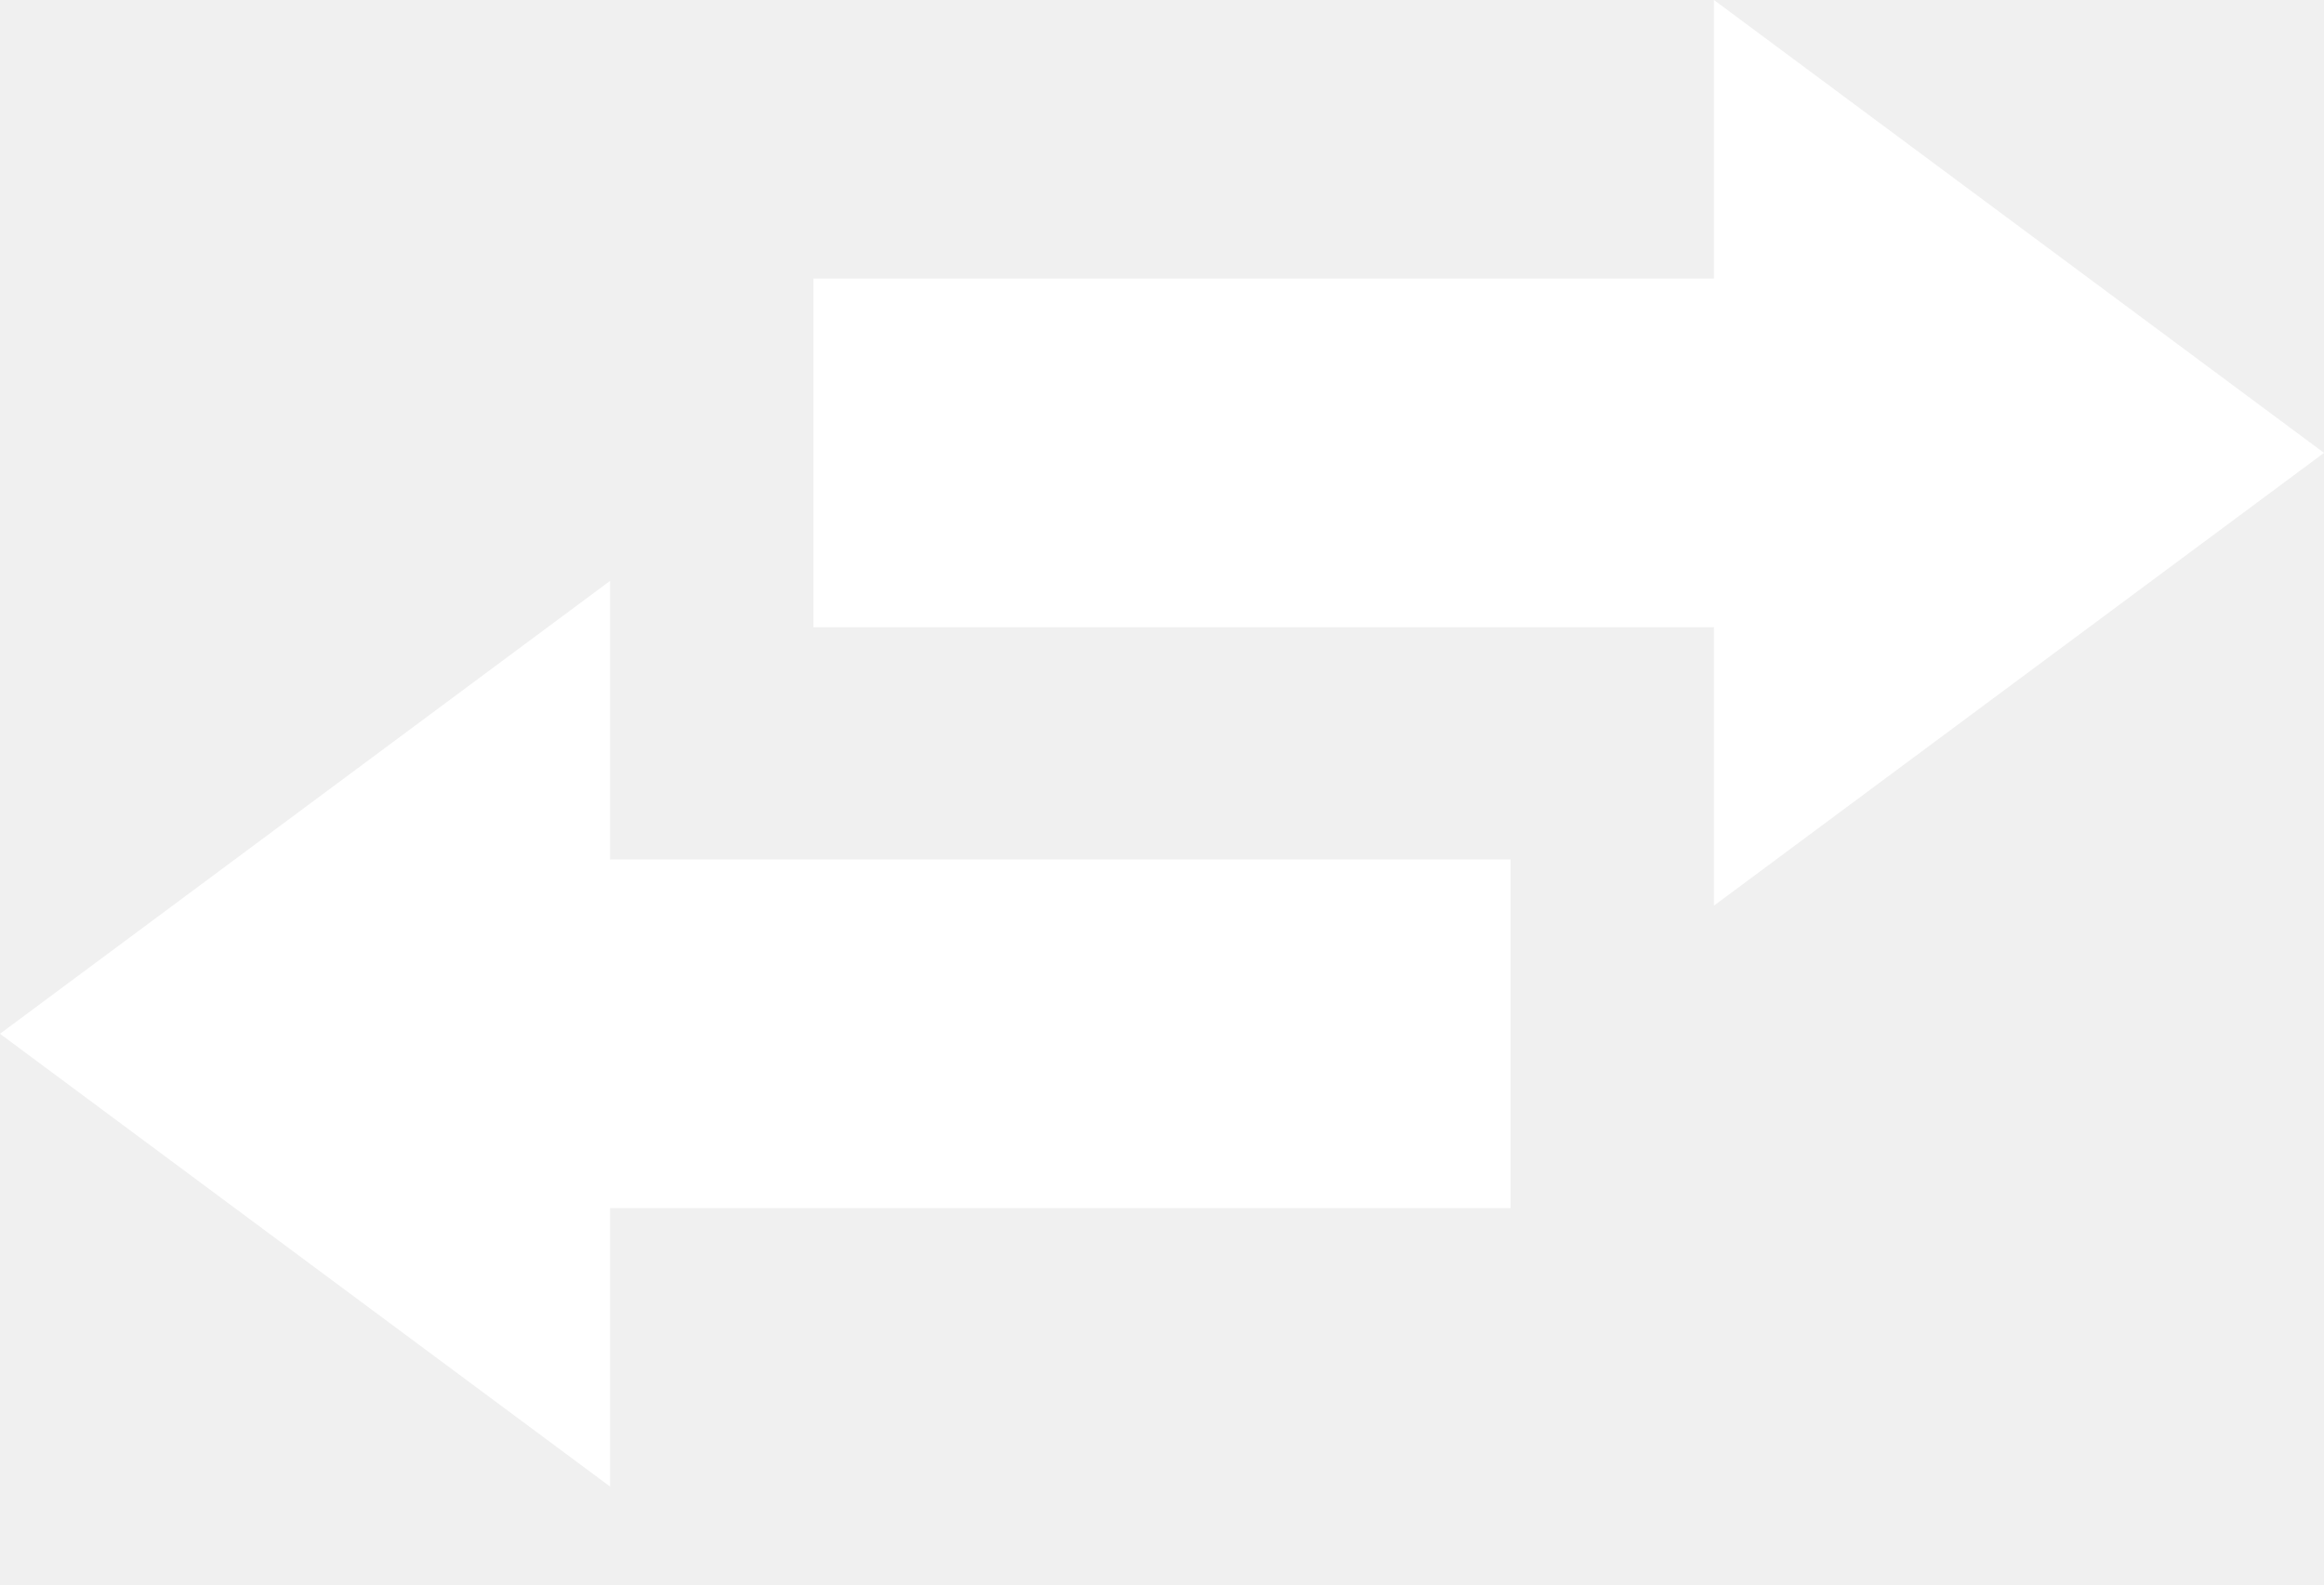
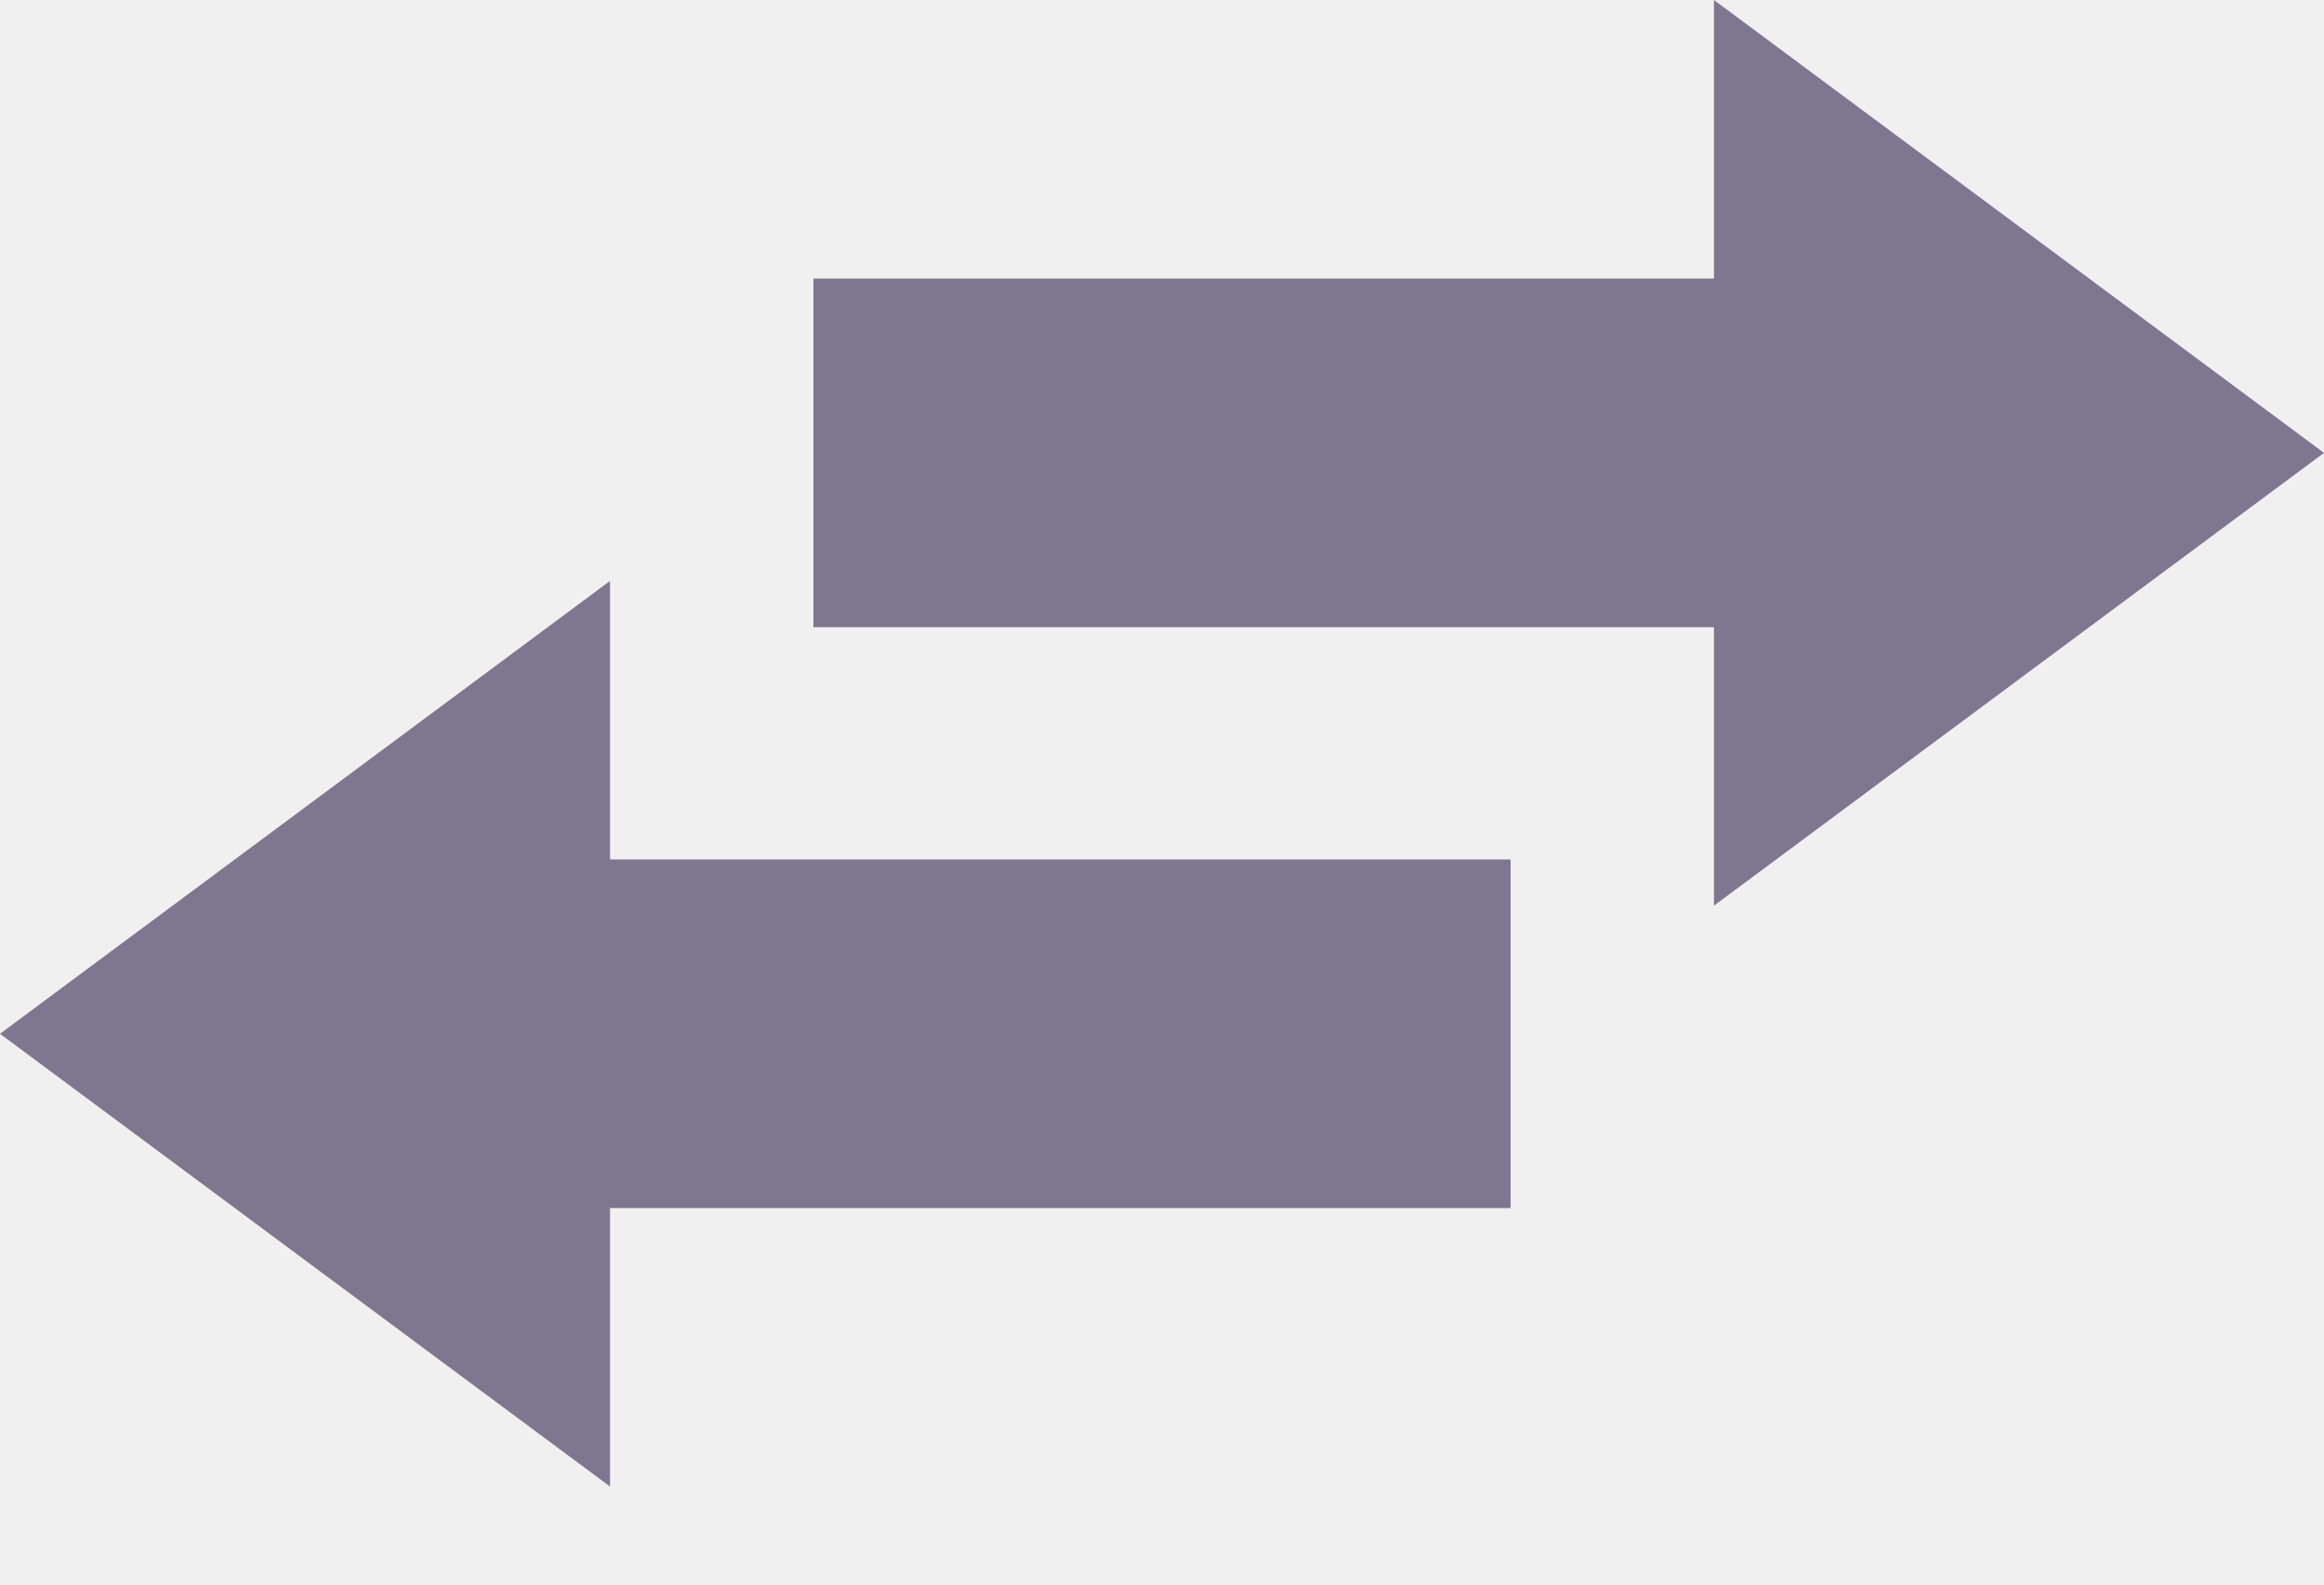
<svg xmlns="http://www.w3.org/2000/svg" width="22" height="15" viewBox="0 0 22 15" fill="none">
-   <path fill-rule="evenodd" clip-rule="evenodd" d="M16.225 8.573L22 4.287L16.225 -2.52427e-07L16.225 2.637L7.7 2.637L7.7 5.937L16.225 5.937L16.225 8.573Z" fill="white" />
-   <path fill-rule="evenodd" clip-rule="evenodd" d="M5.775 5.499L5.11187e-08 9.786L5.775 14.072L5.775 11.436L14.3 11.436L14.3 8.136L5.775 8.136L5.775 5.499Z" fill="white" />
+   <path fill-rule="evenodd" clip-rule="evenodd" d="M16.225 8.573L22 4.287L16.225 -2.52427e-07L16.225 2.637L7.7 2.637L7.7 5.937L16.225 5.937L16.225 8.573Z" fill="#7F768F" />
+   <path fill-rule="evenodd" clip-rule="evenodd" d="M5.775 5.499L5.11187e-08 9.786L5.775 14.072L5.775 11.436L14.3 11.436L14.3 8.136L5.775 8.136L5.775 5.499Z" fill="#7F768F" />
</svg>
